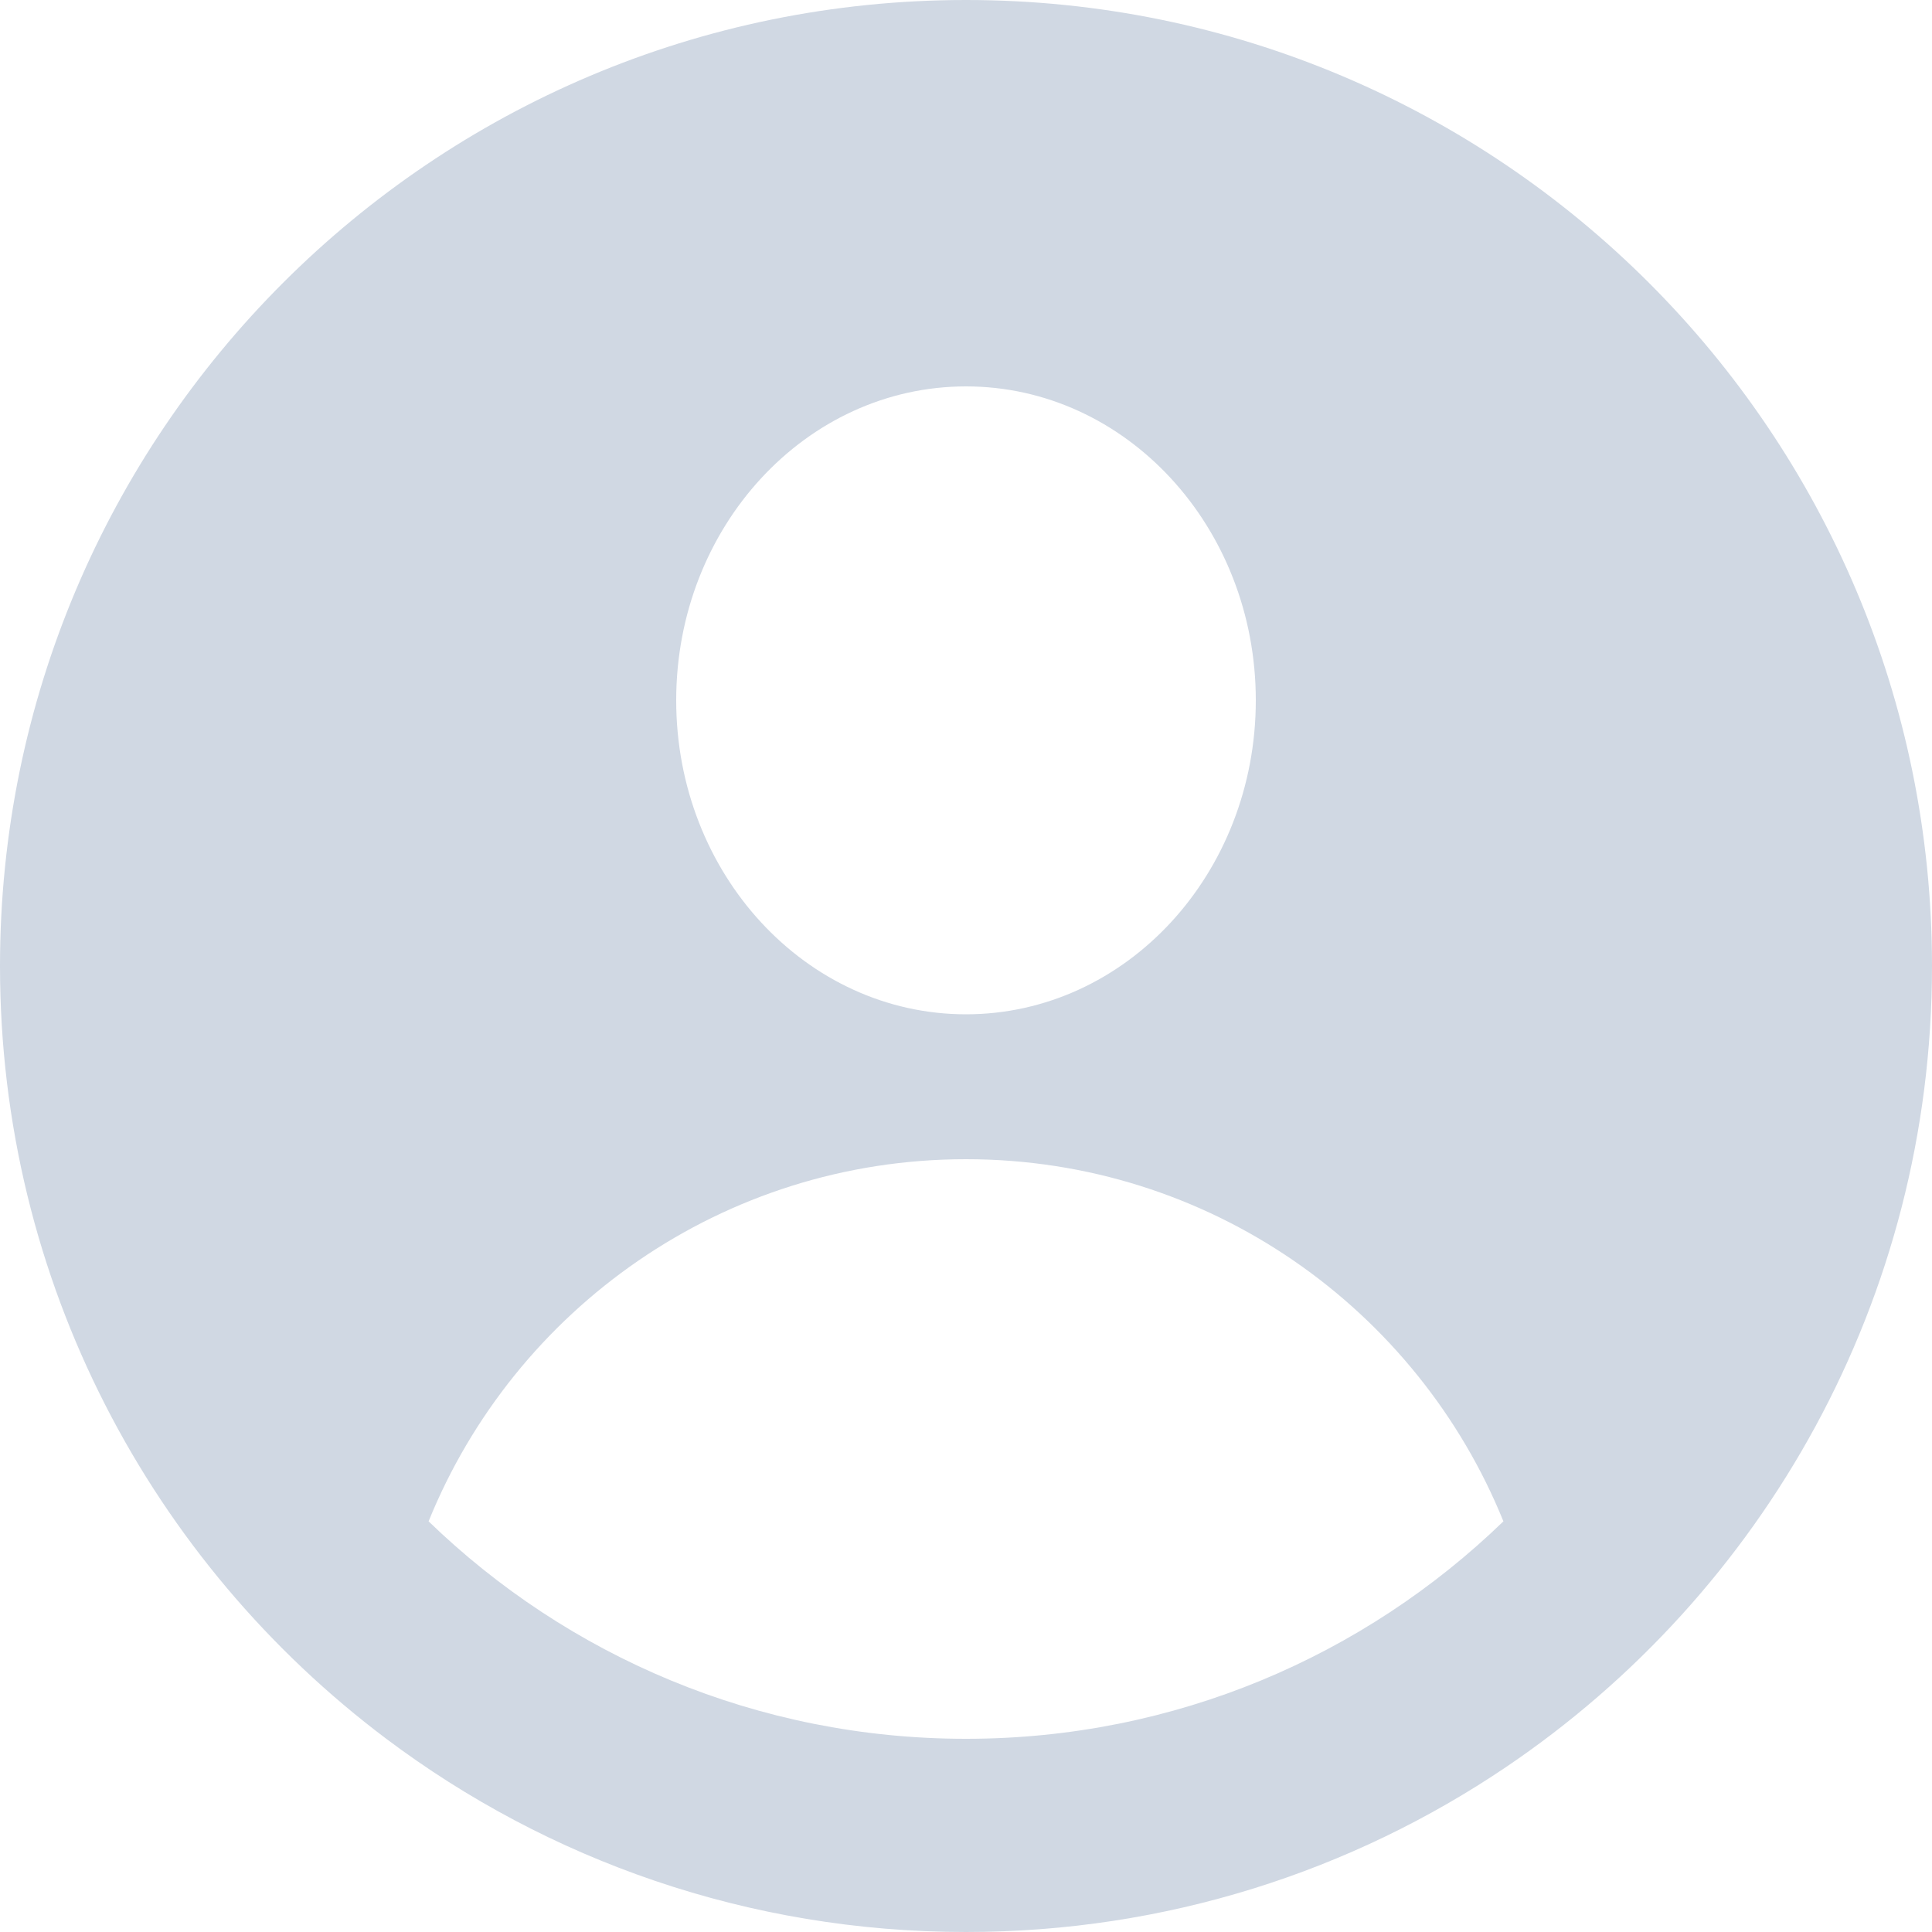
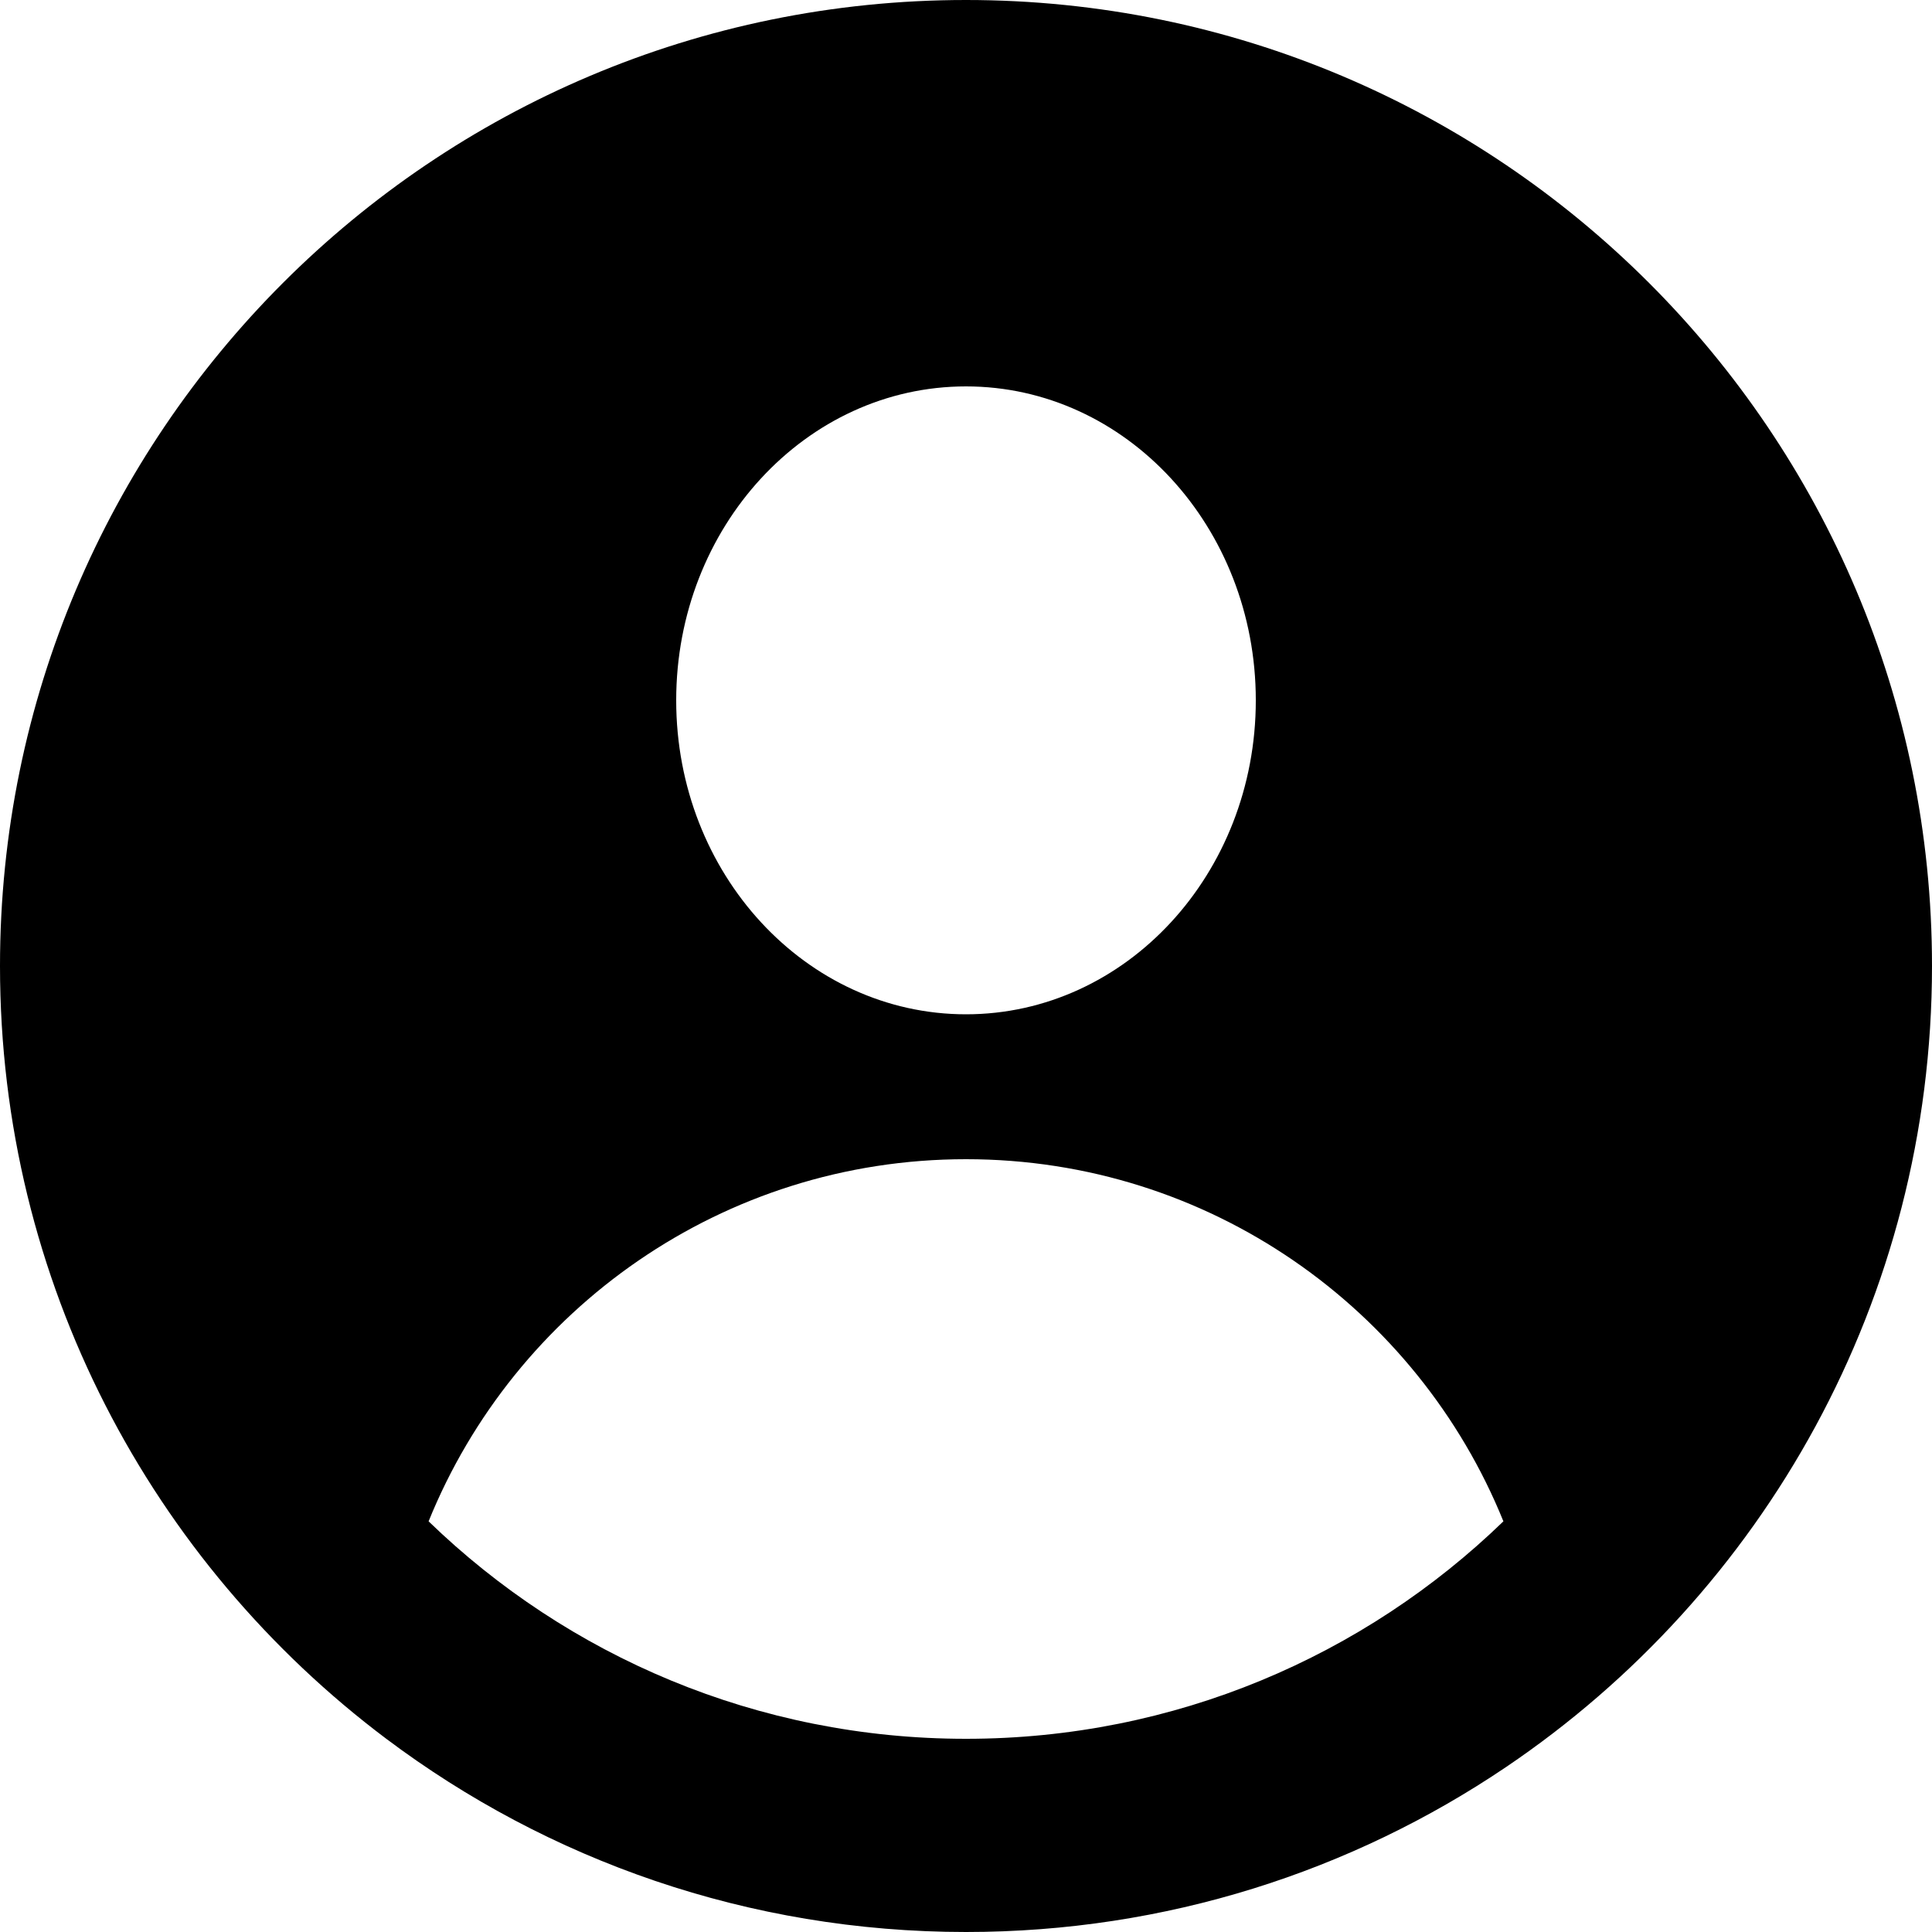
<svg xmlns="http://www.w3.org/2000/svg" width="48" height="48" viewBox="0 0 50 50" fill="none">
-   <path fill-rule="evenodd" clip-rule="evenodd" d="M38.978 45.73C34.988 48.426 30.178 50 25 50C19.372 50 14.178 48.14 10 45.002C3.928 40.441 0 33.179 0 25C0 11.193 11.193 0 25 0C38.807 0 50 11.193 50 25C50 33.63 45.628 41.238 38.978 45.73ZM25 26.25C29.142 26.25 32.5 22.612 32.5 18.125C32.5 13.638 29.142 10 25 10C20.858 10 17.5 13.638 17.5 18.125C17.5 22.612 20.858 26.25 25 26.25ZM25 45C30.405 45 35.309 42.856 38.908 39.372C36.682 33.877 31.294 30 25 30C18.706 30 13.318 33.877 11.092 39.372C14.691 42.856 19.595 45 25 45Z" fill="#D0D8E3" />
+   <path fill-rule="evenodd" clip-rule="evenodd" d="M38.978 45.73C34.988 48.426 30.178 50 25 50C19.372 50 14.178 48.14 10 45.002C3.928 40.441 0 33.179 0 25C0 11.193 11.193 0 25 0C38.807 0 50 11.193 50 25C50 33.63 45.628 41.238 38.978 45.73ZM25 26.25C29.142 26.25 32.5 22.612 32.5 18.125C32.5 13.638 29.142 10 25 10C20.858 10 17.5 13.638 17.5 18.125C17.5 22.612 20.858 26.25 25 26.25ZM25 45C30.405 45 35.309 42.856 38.908 39.372C36.682 33.877 31.294 30 25 30C18.706 30 13.318 33.877 11.092 39.372C14.691 42.856 19.595 45 25 45Z" fill="CurrentColor" />
</svg>
